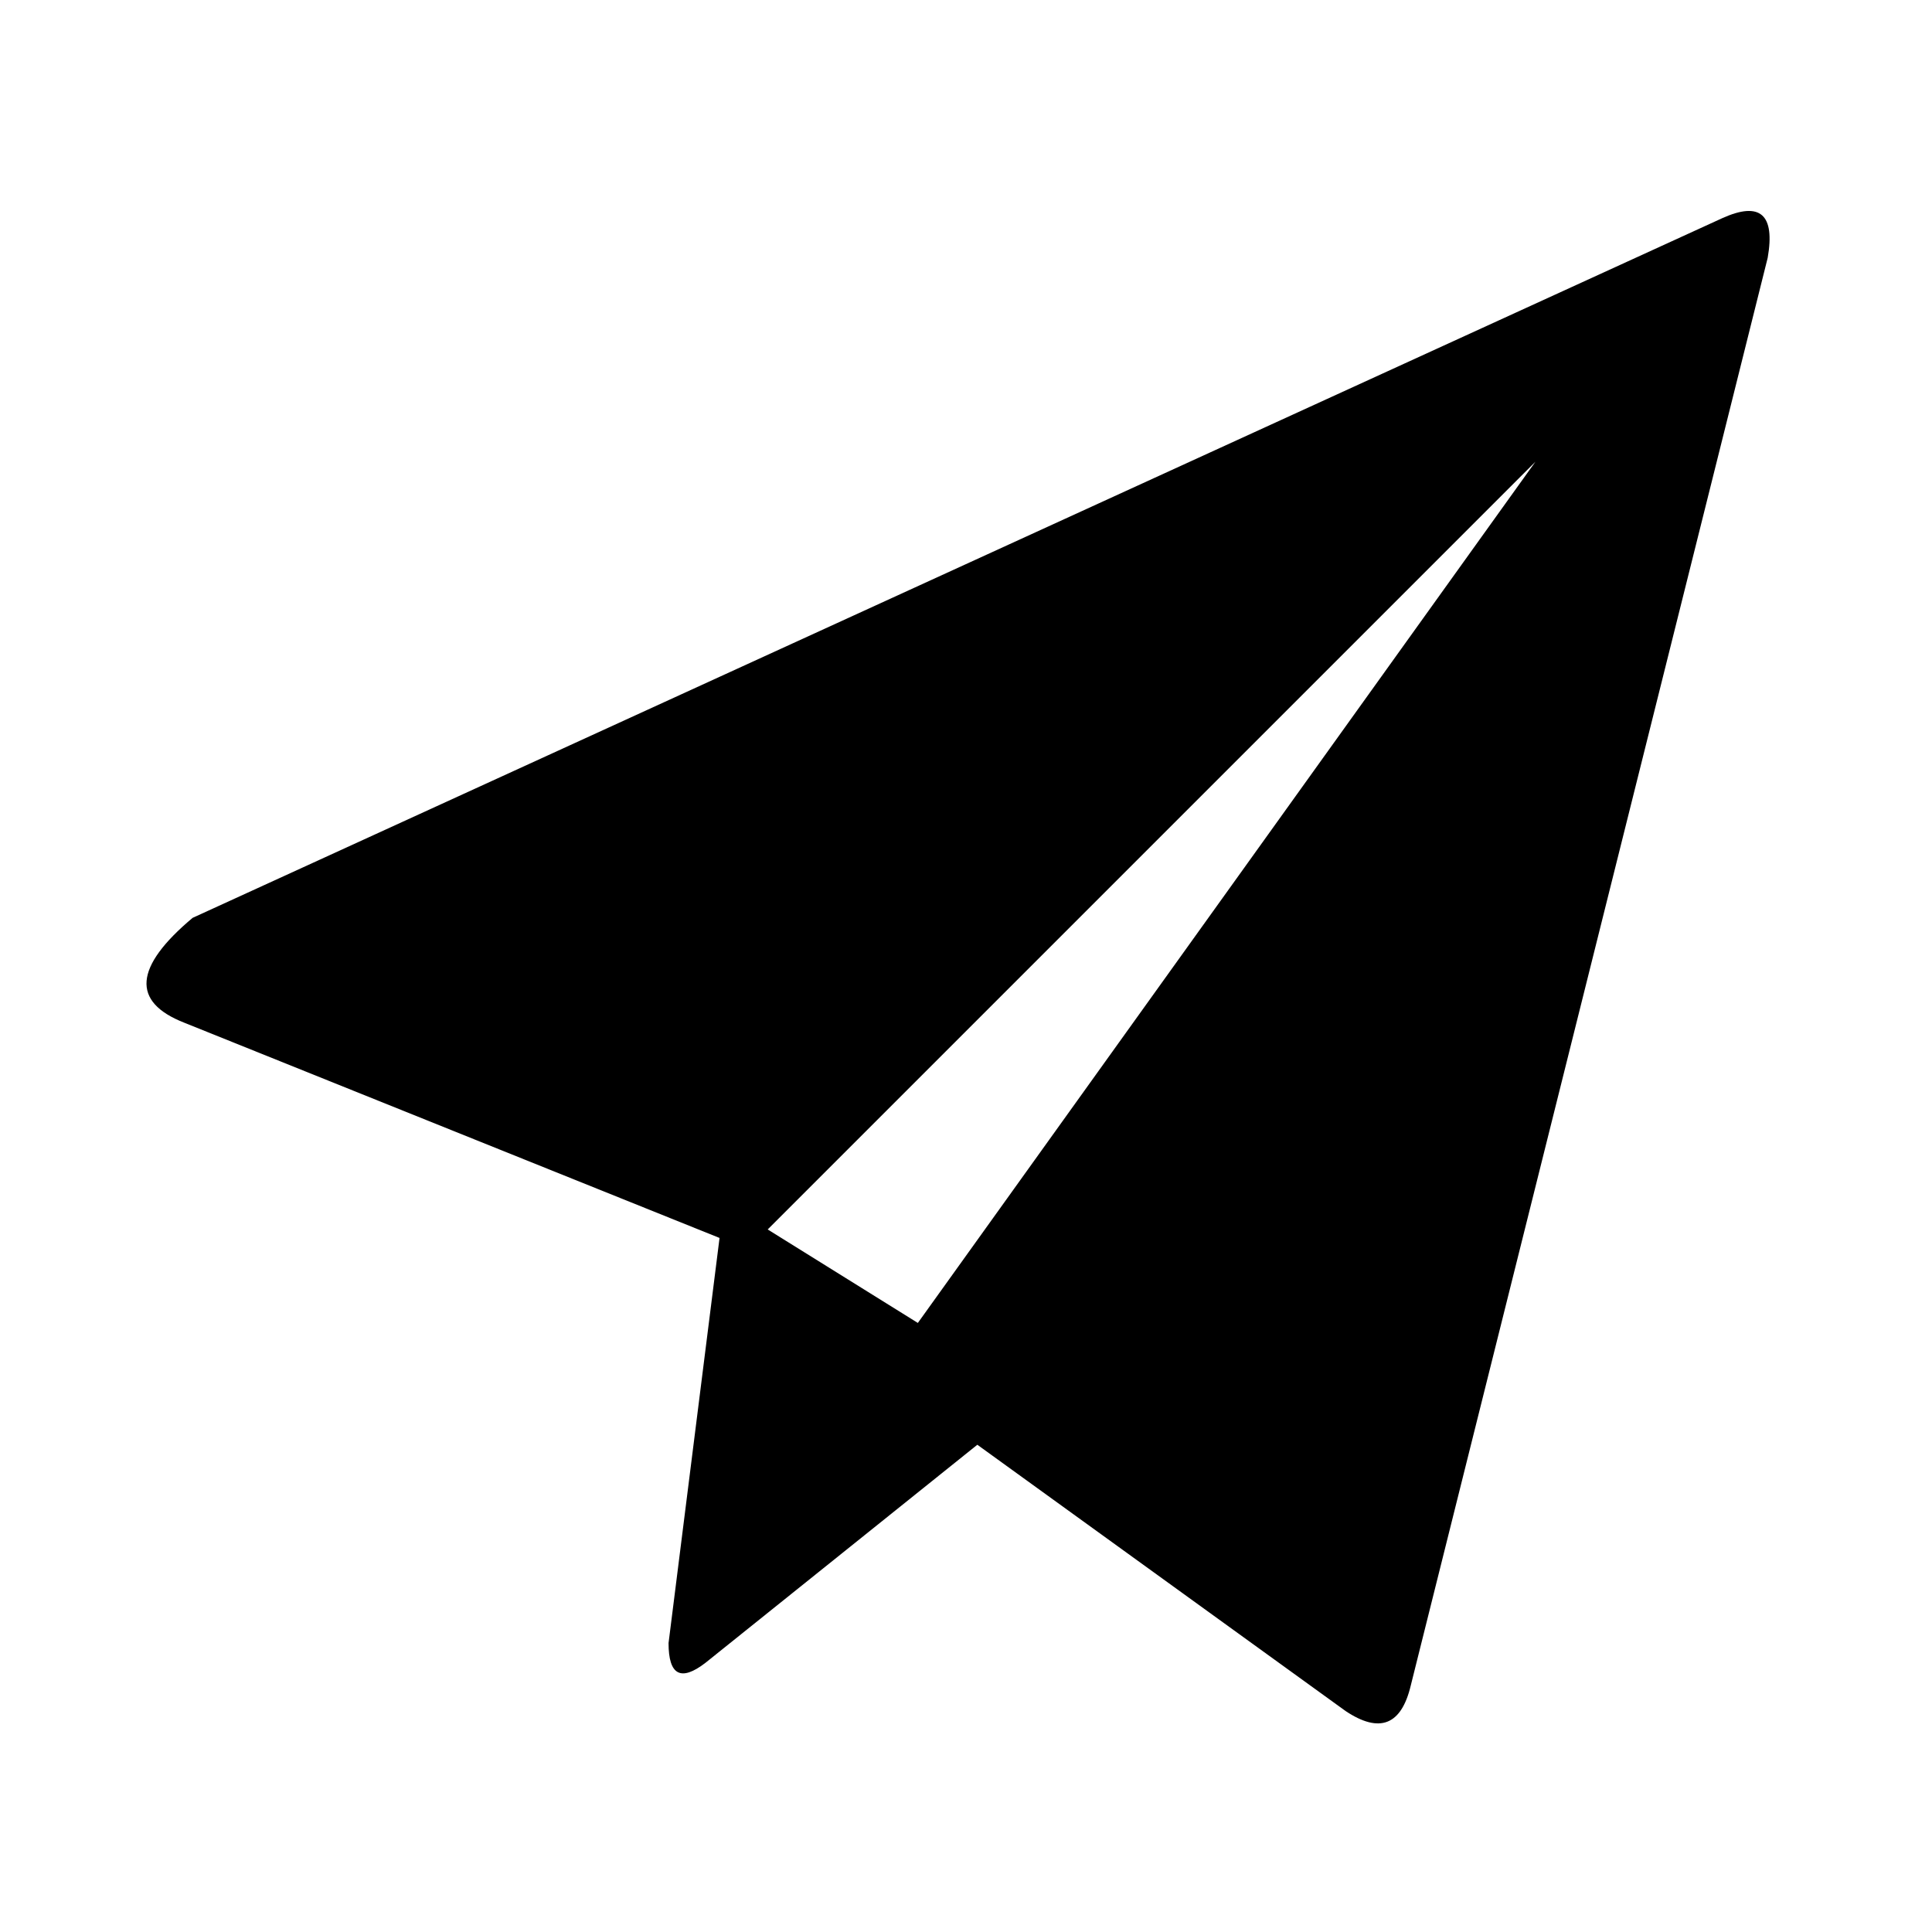
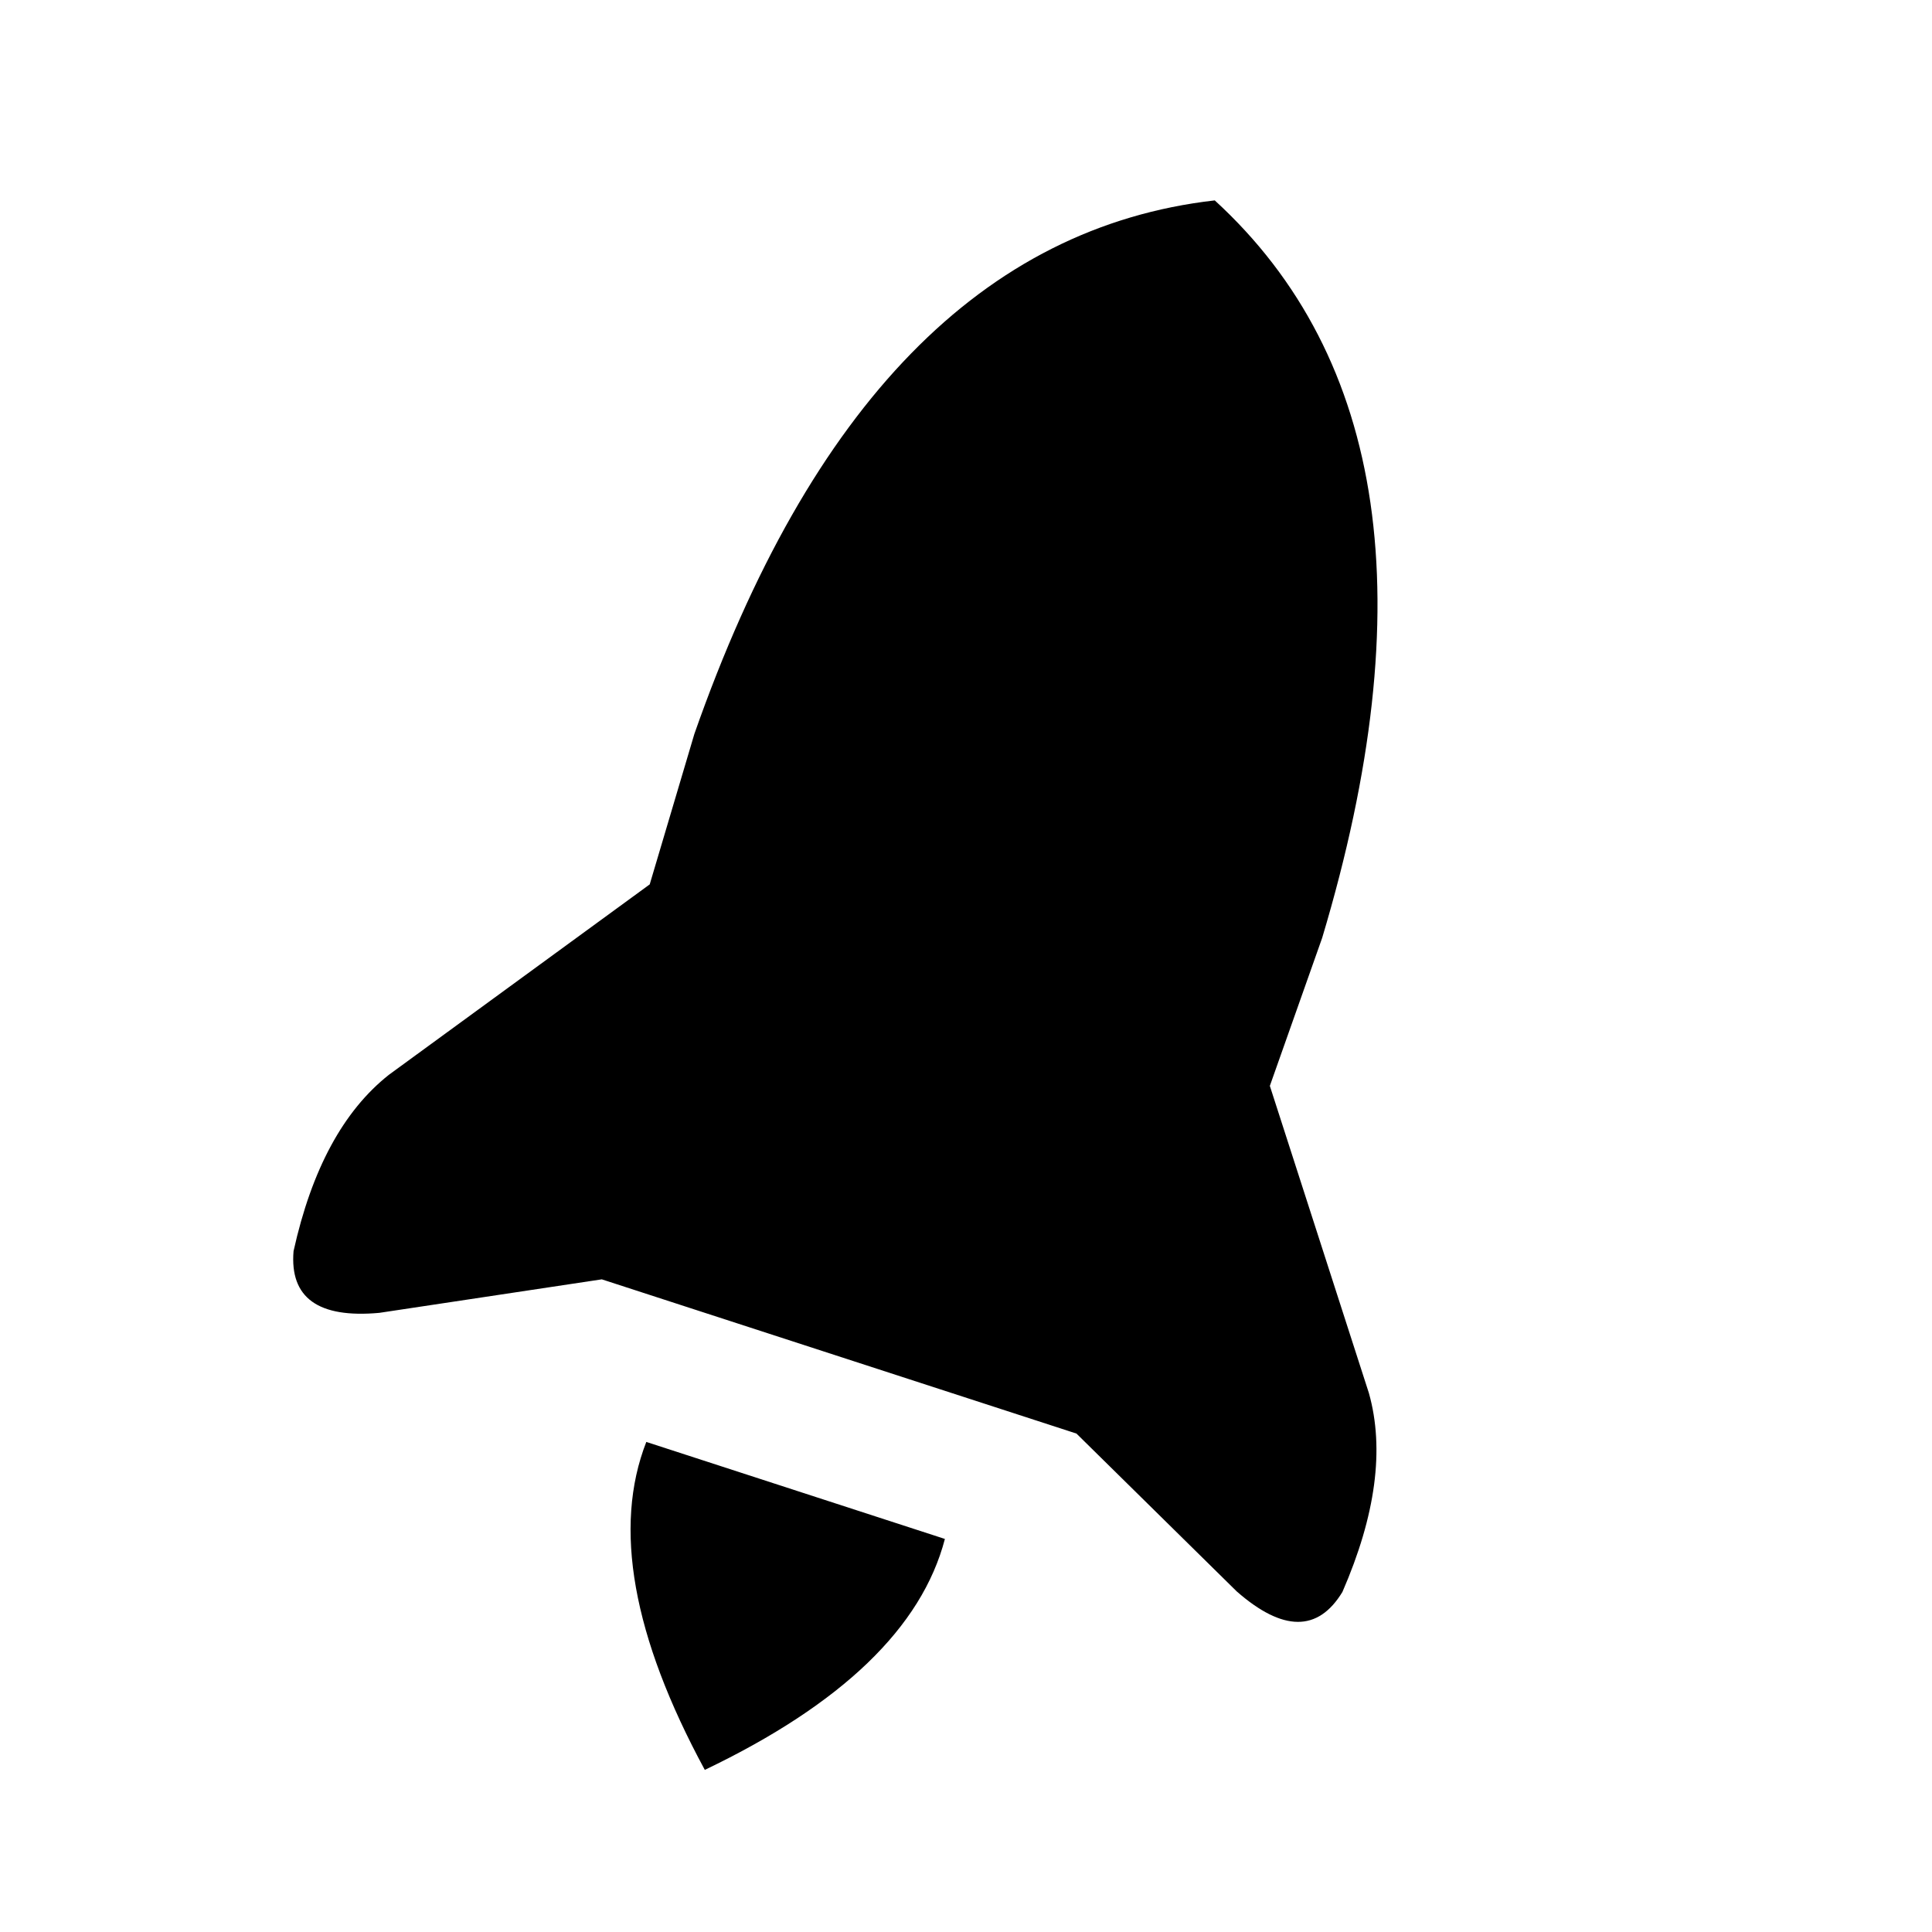
- <svg xmlns="http://www.w3.org/2000/svg" width="36" height="36" viewBox="166 157 682 682">
-   <path fill="#000" fill-rule="evenodd" d="M234 481 774 234Q794 225 790 248L664 752Q659 773 641 761L511 667 415 744Q402 754 402 737L420 594 231 518Q203 507 234 481Z M437 591 708 320 490 624Z" />
+ <svg xmlns="http://www.w3.org/2000/svg" width="36" height="36" viewBox="0 0 48 48">
+   <path fill="#000" transform="rotate(18 24 24)" d="M24 4Q31.9 7.6 32.2 20.6L32.1 24.5 36.8 31Q38 32.8 37.7 35.9Q37.3 37.6 35.2 36.7L30.2 34.2H17.8L12.8 36.7Q10.7 37.6 10.3 35.9Q10 32.8 11.2 31L15.9 24.5 15.8 20.6Q16.1 7.6 24 4ZM20.1 37.7H27.9Q28.1 41.1 24 45Q19.9 41.1 20.1 37.7Z" />
</svg>
